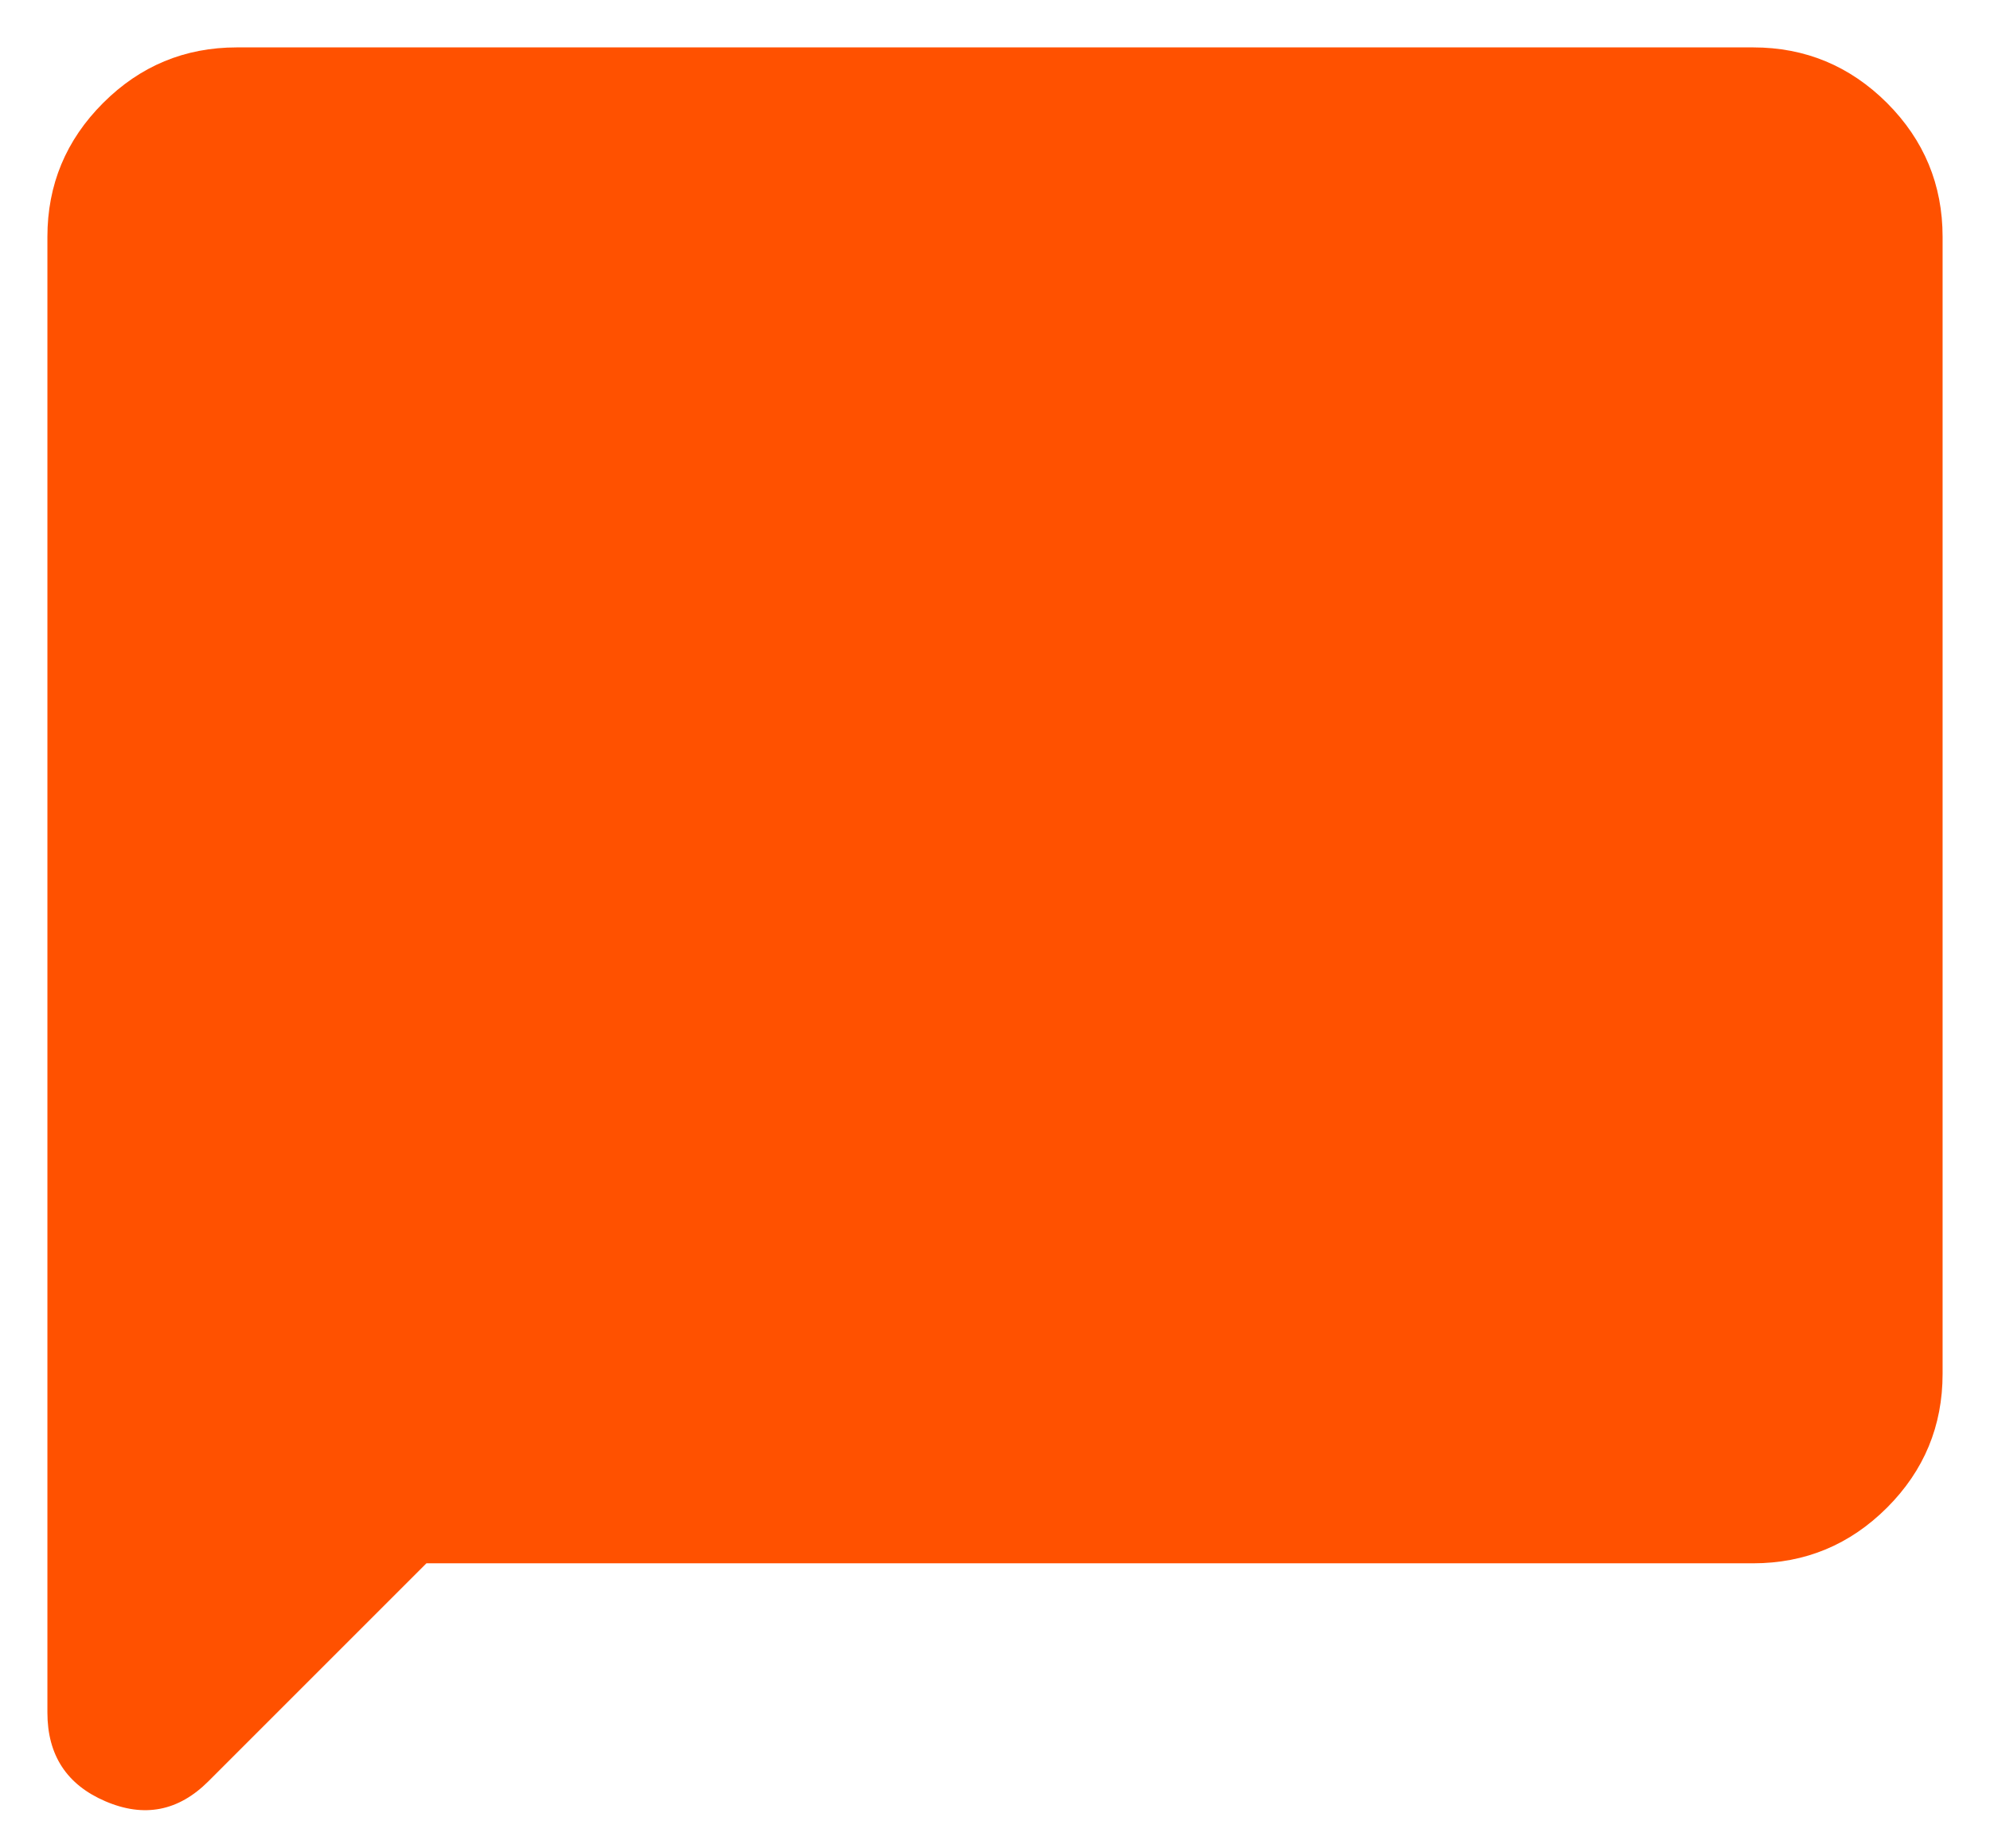
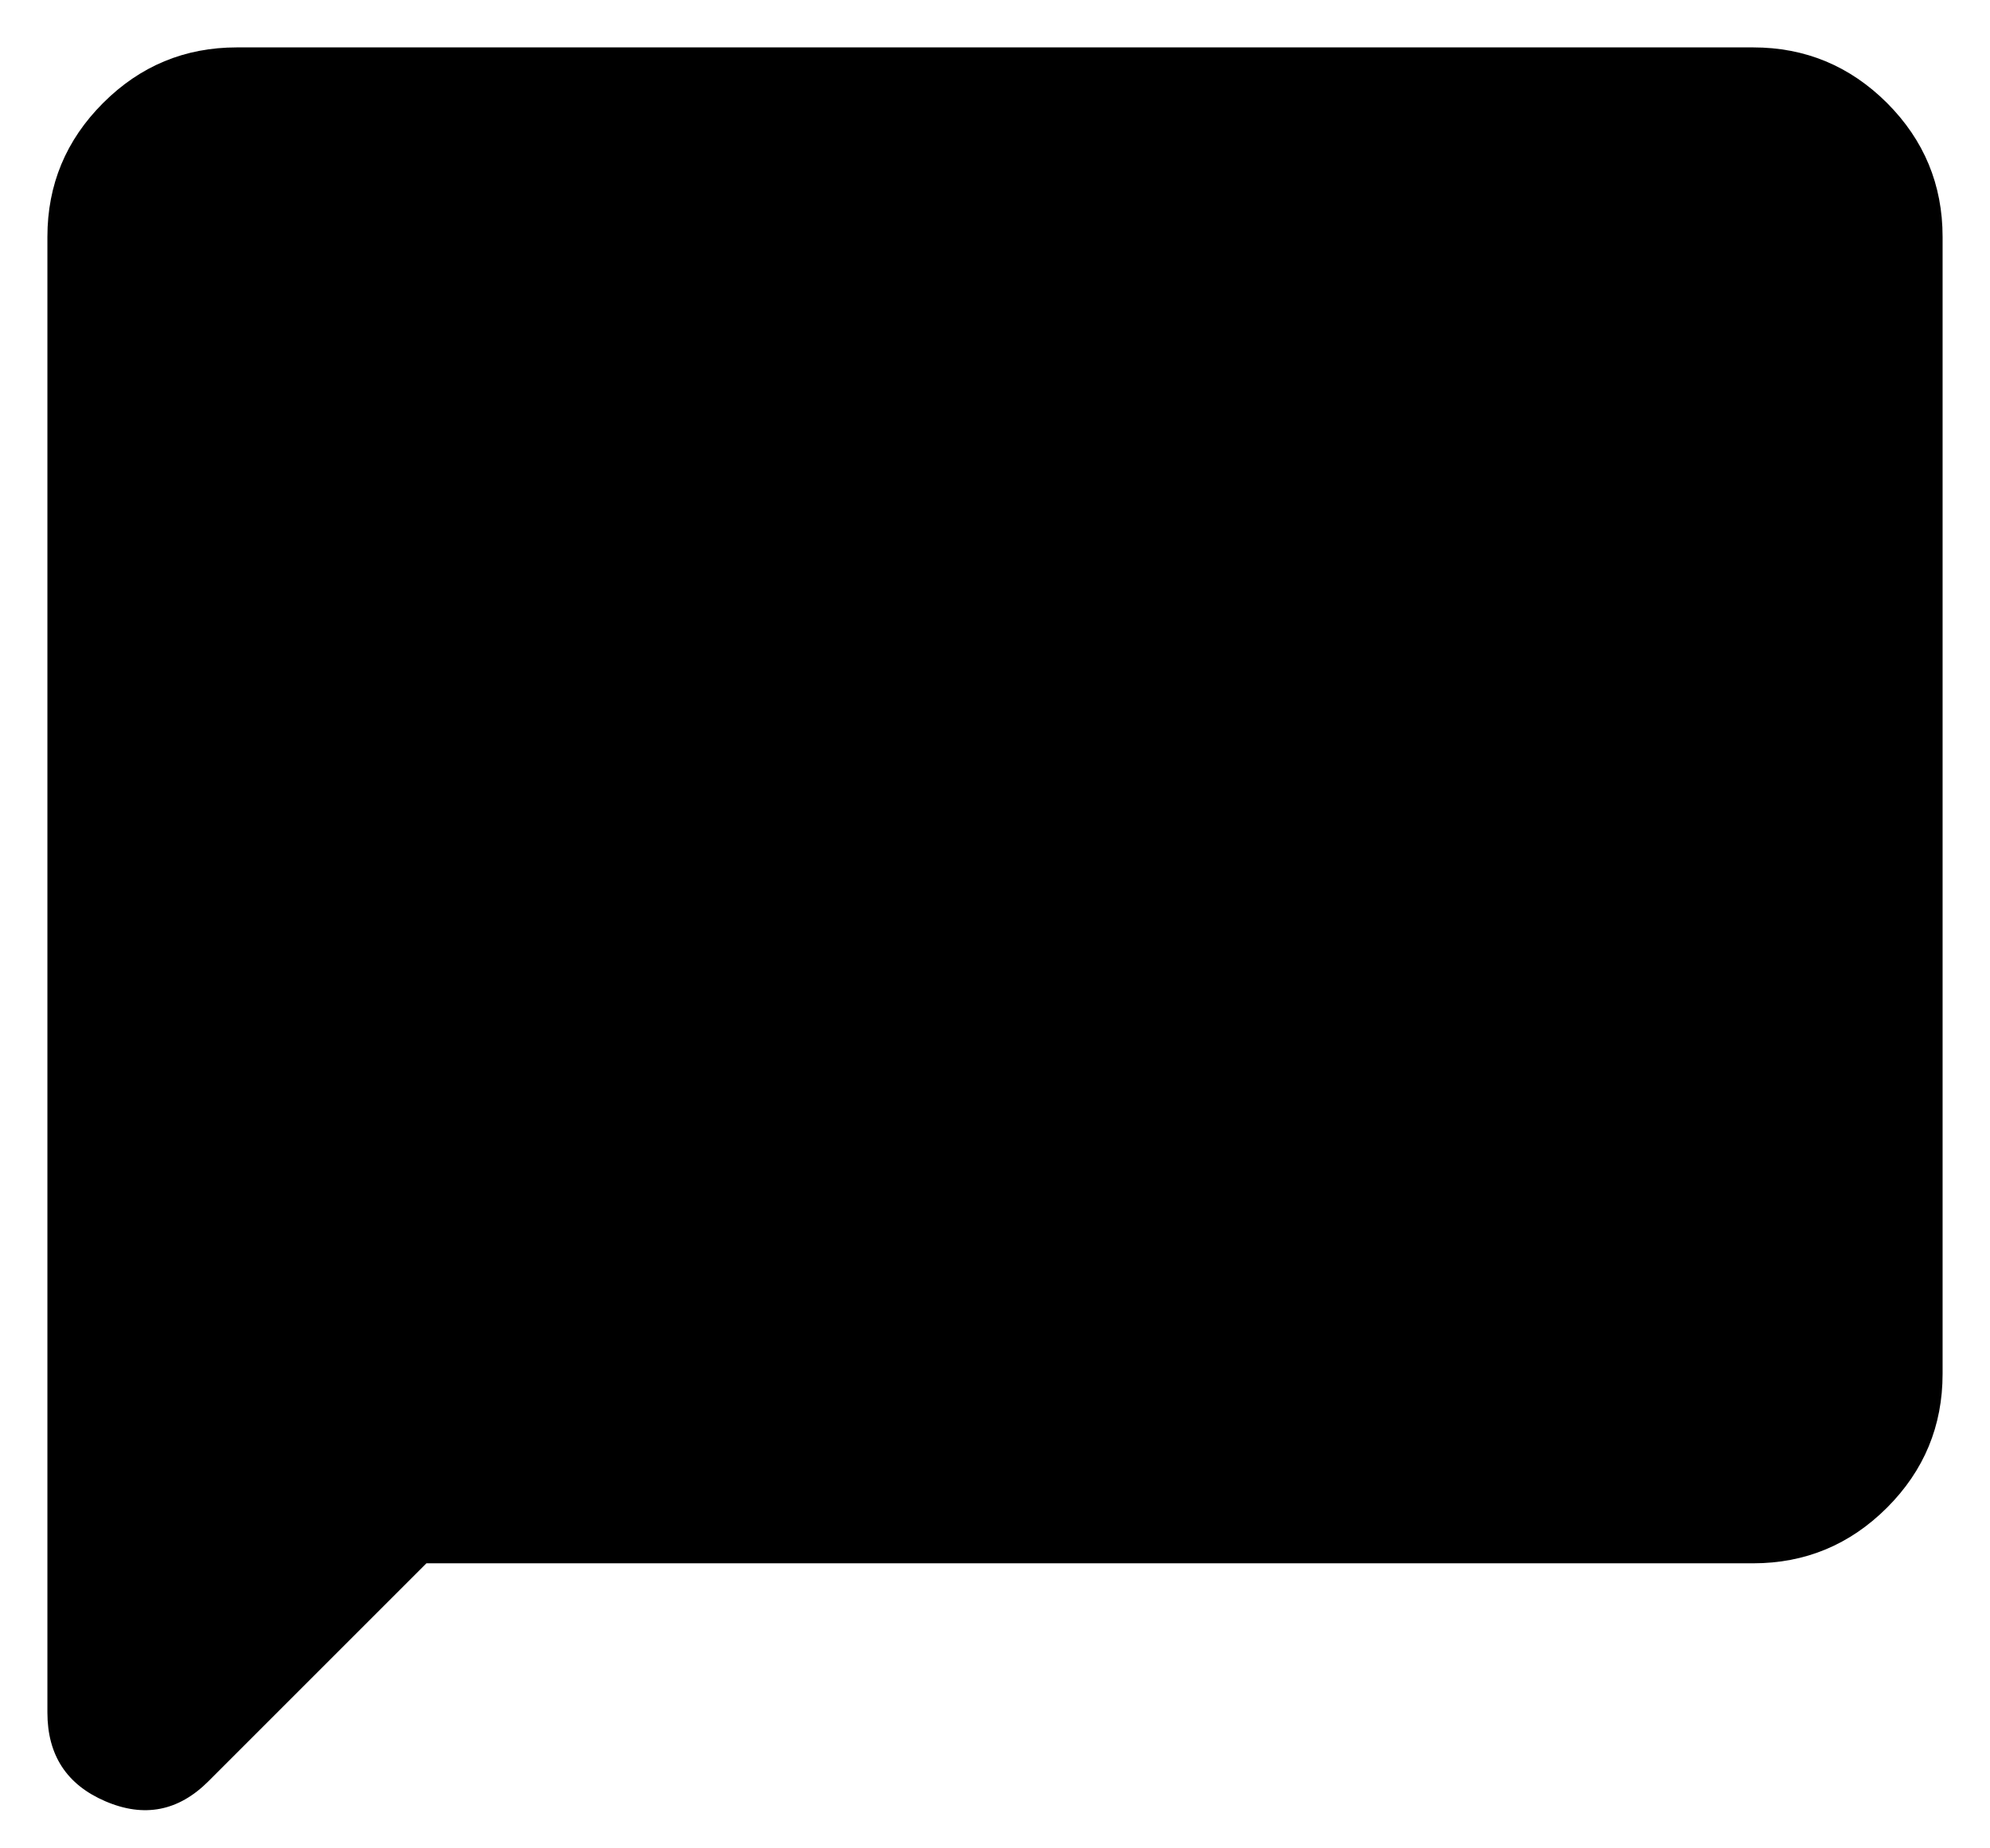
- <svg xmlns="http://www.w3.org/2000/svg" width="28" height="26" viewBox="0 0 28 26" fill="none">
-   <path d="M0.667 24.1V3.333C0.667 2.6 0.928 1.972 1.451 1.449C1.972 0.928 2.6 0.667 3.333 0.667H24.667C25.4 0.667 26.028 0.928 26.551 1.449C27.073 1.972 27.333 2.6 27.333 3.333V19.333C27.333 20.067 27.073 20.695 26.551 21.217C26.028 21.739 25.4 22 24.667 22H6L2.933 25.067C2.511 25.489 2.028 25.583 1.483 25.349C0.939 25.116 0.667 24.7 0.667 24.1Z" fill="#FF5100" />
+ <svg xmlns="http://www.w3.org/2000/svg" width="28" height="26" viewBox="0 0 28 26">
+   <path d="M0.667 24.1V3.333C0.667 2.6 0.928 1.972 1.451 1.449C1.972 0.928 2.6 0.667 3.333 0.667H24.667C25.4 0.667 26.028 0.928 26.551 1.449C27.073 1.972 27.333 2.6 27.333 3.333V19.333C27.333 20.067 27.073 20.695 26.551 21.217C26.028 21.739 25.4 22 24.667 22H6L2.933 25.067C2.511 25.489 2.028 25.583 1.483 25.349C0.939 25.116 0.667 24.7 0.667 24.1Z" fill="current" />
</svg>
